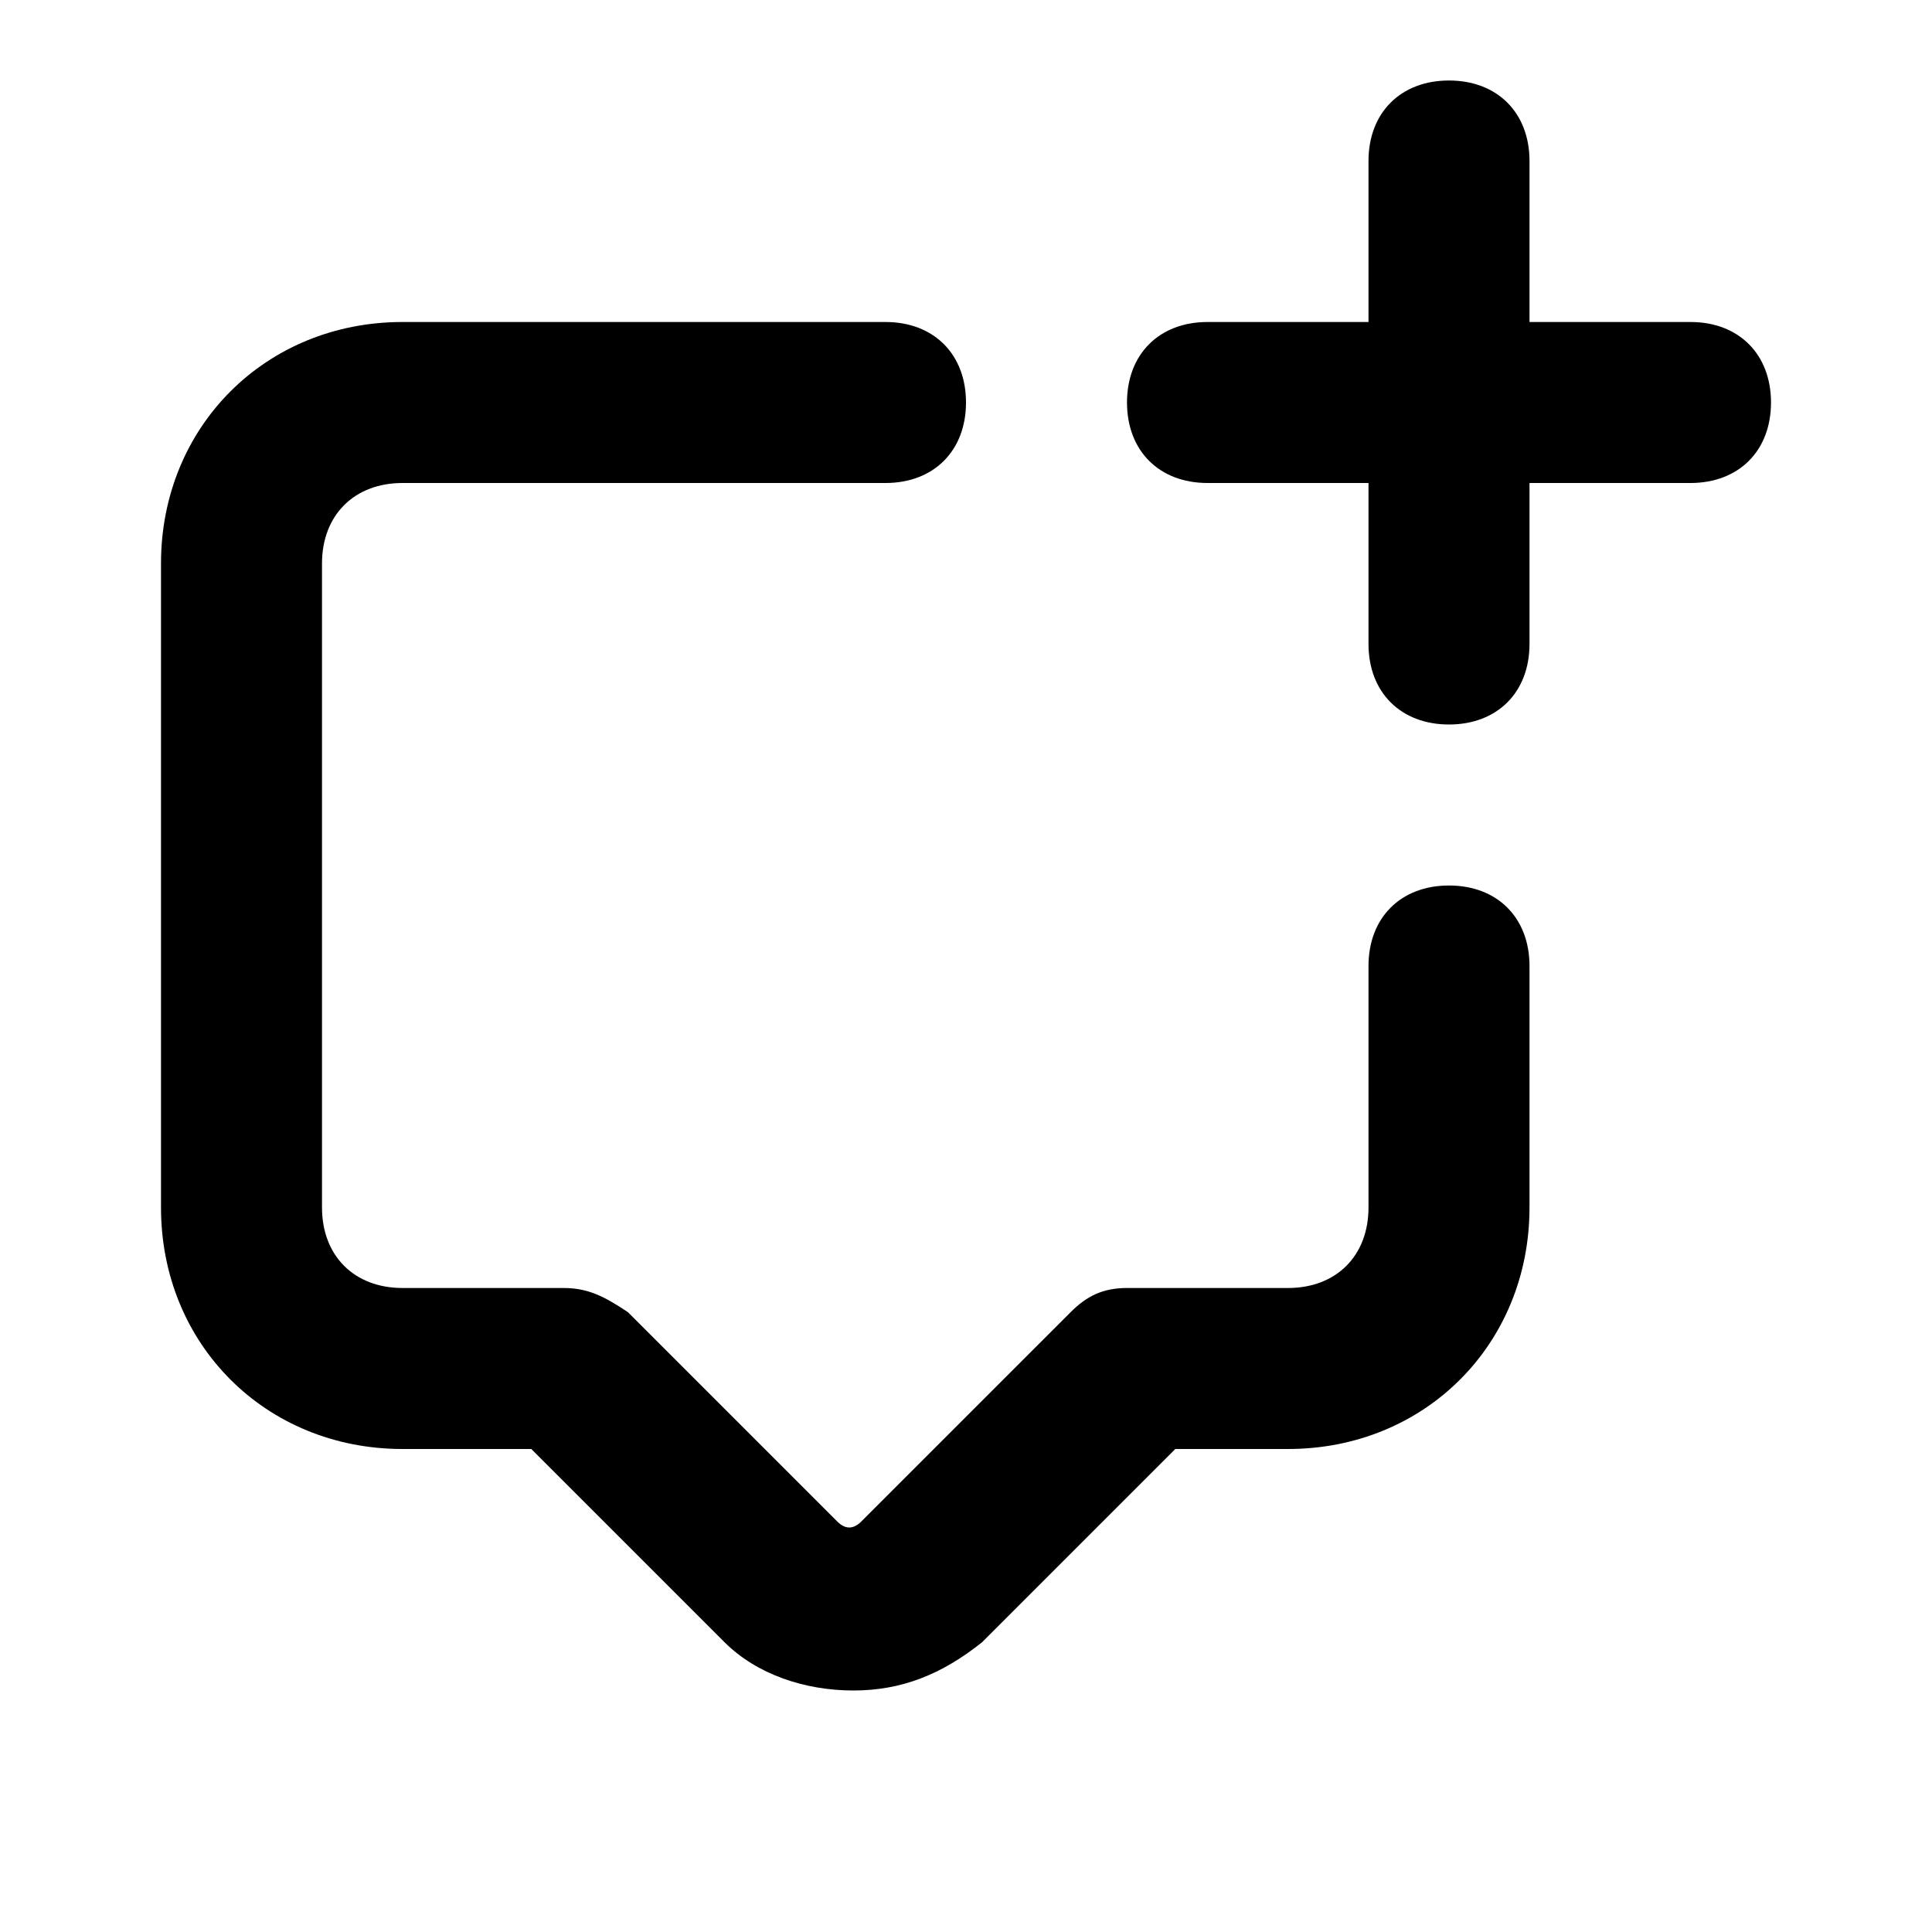
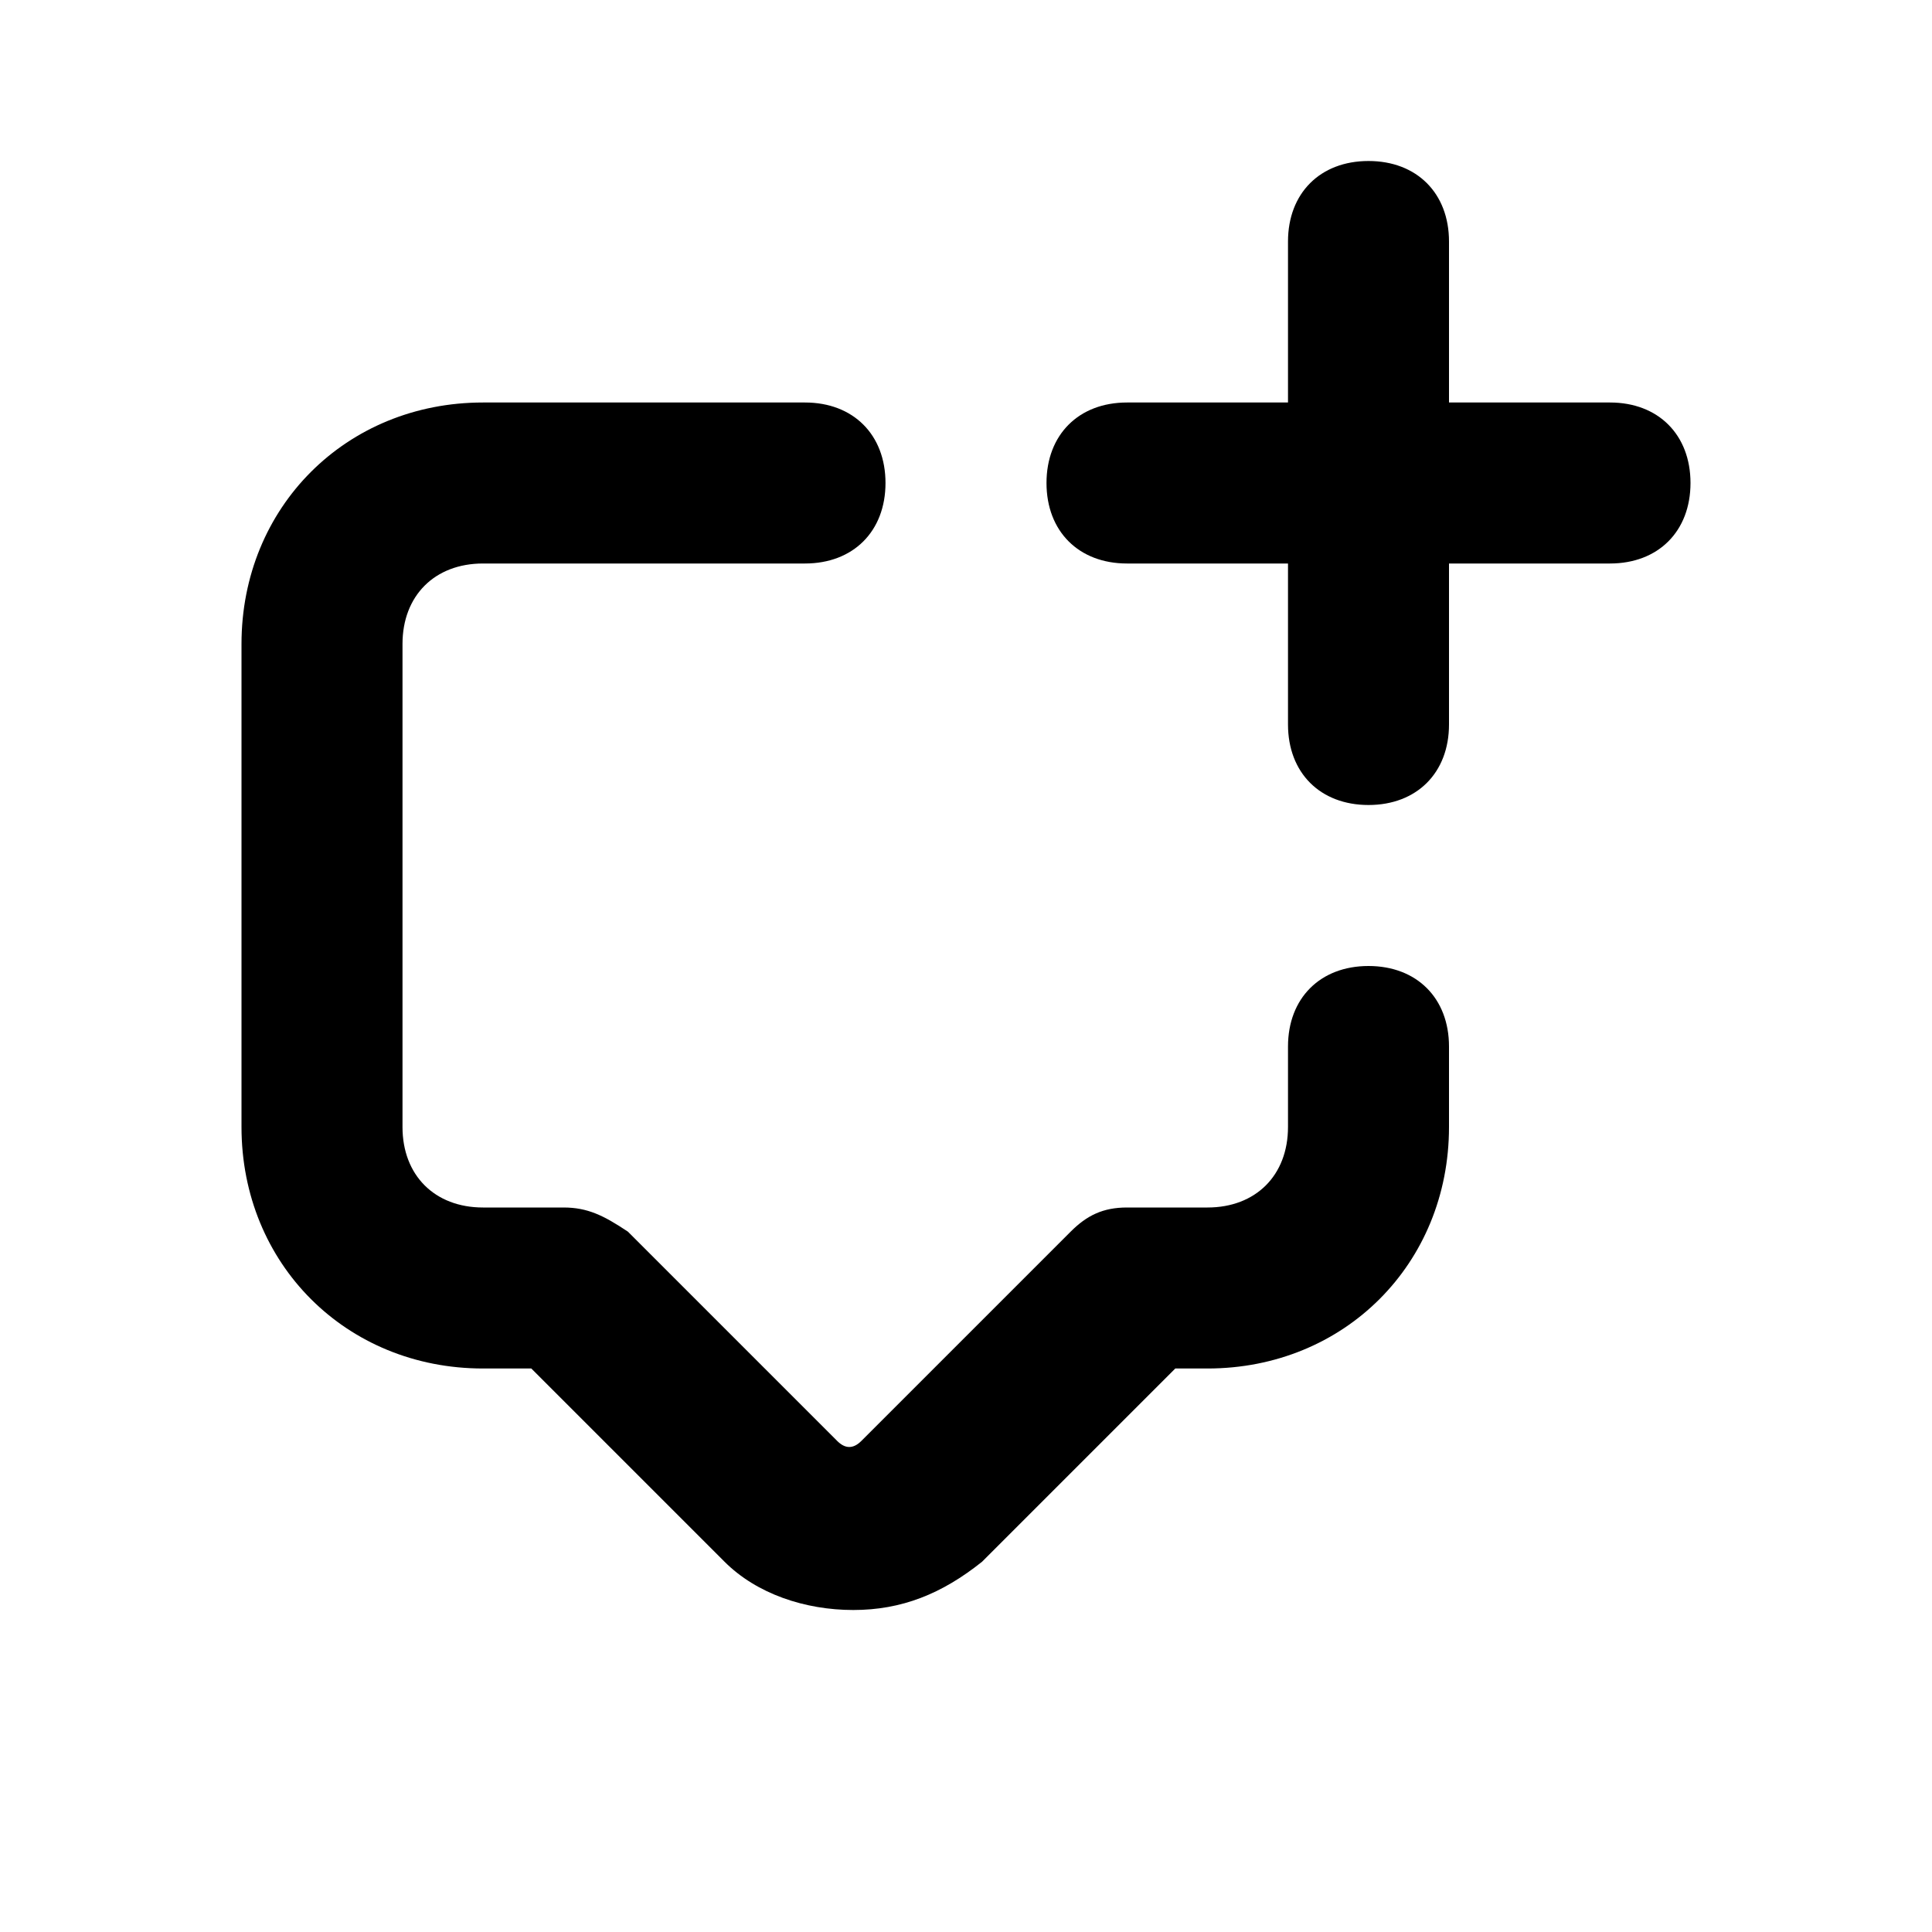
<svg xmlns="http://www.w3.org/2000/svg" version="1.1" id="Layer_1" x="0px" y="0px" viewBox="0 0 24 24" style="enable-background:new 0 0 24 24;" xml:space="preserve">
-   <style type="text/css">
- 	.st0{fill:#A5B2BD;}
- 	.st1{fill:#3197D6;}
- </style>
  <g>
-     <path d="M19,4V2c0-0.6-0.4-1-1-1s-1,0.4-1,1v2h-2c-0.6,0-1,0.4-1,1s0.4,1,1,1h2v2c0,0.6,0.4,1,1,1s1-0.4,1-1V6h2c0.6,0,1-0.4,1-1   s-0.4-1-1-1H19z" />
-     <path d="M5,18l1.6,0l2.4,2.4c0.4,0.4,1,0.6,1.6,0.6s1.1-0.2,1.6-0.6l2.4-2.4H16c1.7,0,3-1.3,3-3v-3c0-0.6-0.4-1-1-1s-1,0.4-1,1v3   c0,0.6-0.4,1-1,1h-2c-0.3,0-0.5,0.1-0.7,0.3l-2.6,2.6c-0.1,0.1-0.2,0.1-0.3,0l-2.6-2.6C7.5,16.1,7.3,16,7,16l-2,0c-0.6,0-1-0.4-1-1   l0-8c0-0.6,0.4-1,1-1h6c0.6,0,1-0.4,1-1s-0.4-1-1-1H5C3.3,4,2,5.3,2,7l0,8C2,16.7,3.3,18,5,18z" />
+     <path d="M14,7h2v2c0,0.6,0.4,1,1,1s1-0.4,1-1V7h2c0.6,0,1-0.4,1-1s-0.4-1-1-1h-2V3c0-0.6-0.4-1-1-1s-1,0.4-1,1v2h-2   c-0.6,0-1,0.4-1,1S13.4,7,14,7z" />
+     <path d="M6,17l0.6,0l2.4,2.4c0.4,0.4,1,0.6,1.6,0.6s1.1-0.2,1.6-0.6l2.4-2.4H15c1.7,0,3-1.3,3-3l0-1c0-0.6-0.4-1-1-1   c-0.6,0-1,0.4-1,1l0,1c0,0.6-0.4,1-1,1h-1c-0.3,0-0.5,0.1-0.7,0.3l-2.6,2.6c-0.1,0.1-0.2,0.1-0.3,0l-2.6-2.6C7.5,15.1,7.3,15,7,15   l-1,0c-0.6,0-1-0.4-1-1l0-6c0-0.6,0.4-1,1-1h4c0.6,0,1-0.4,1-1s-0.4-1-1-1H6C4.3,5,3,6.3,3,8l0,6C3,15.7,4.3,17,6,17z" />
  </g>
</svg>
